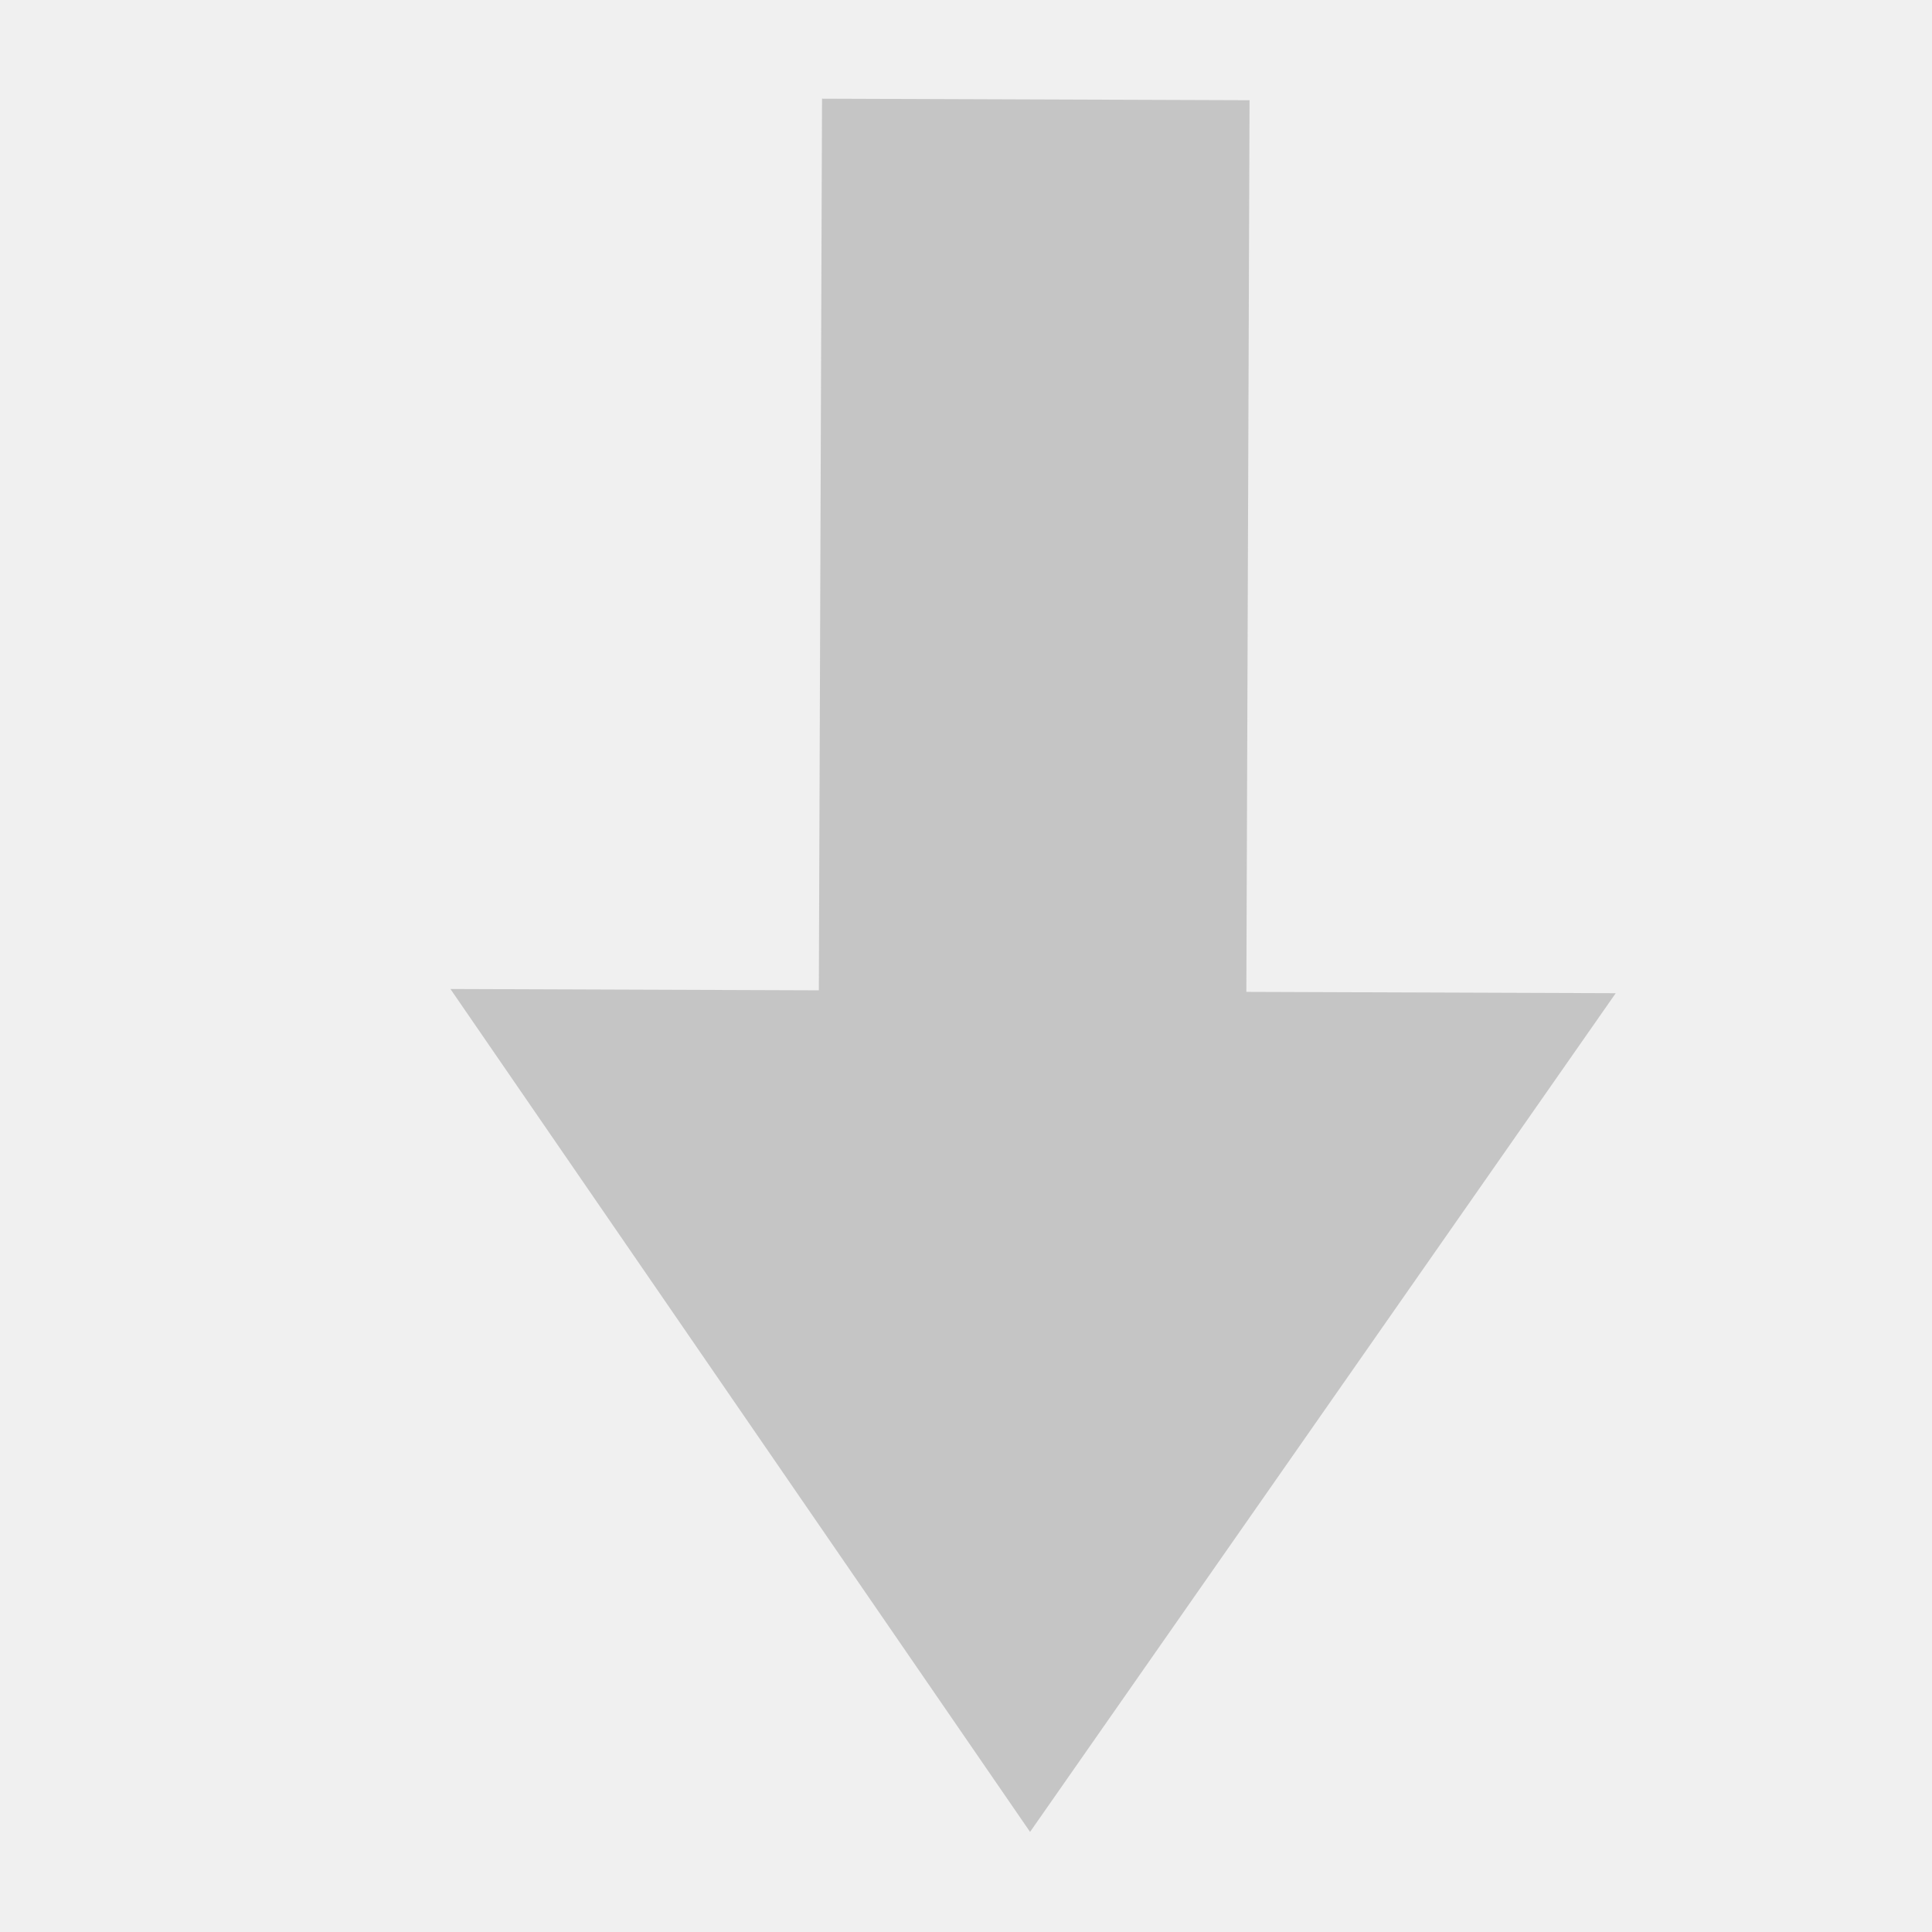
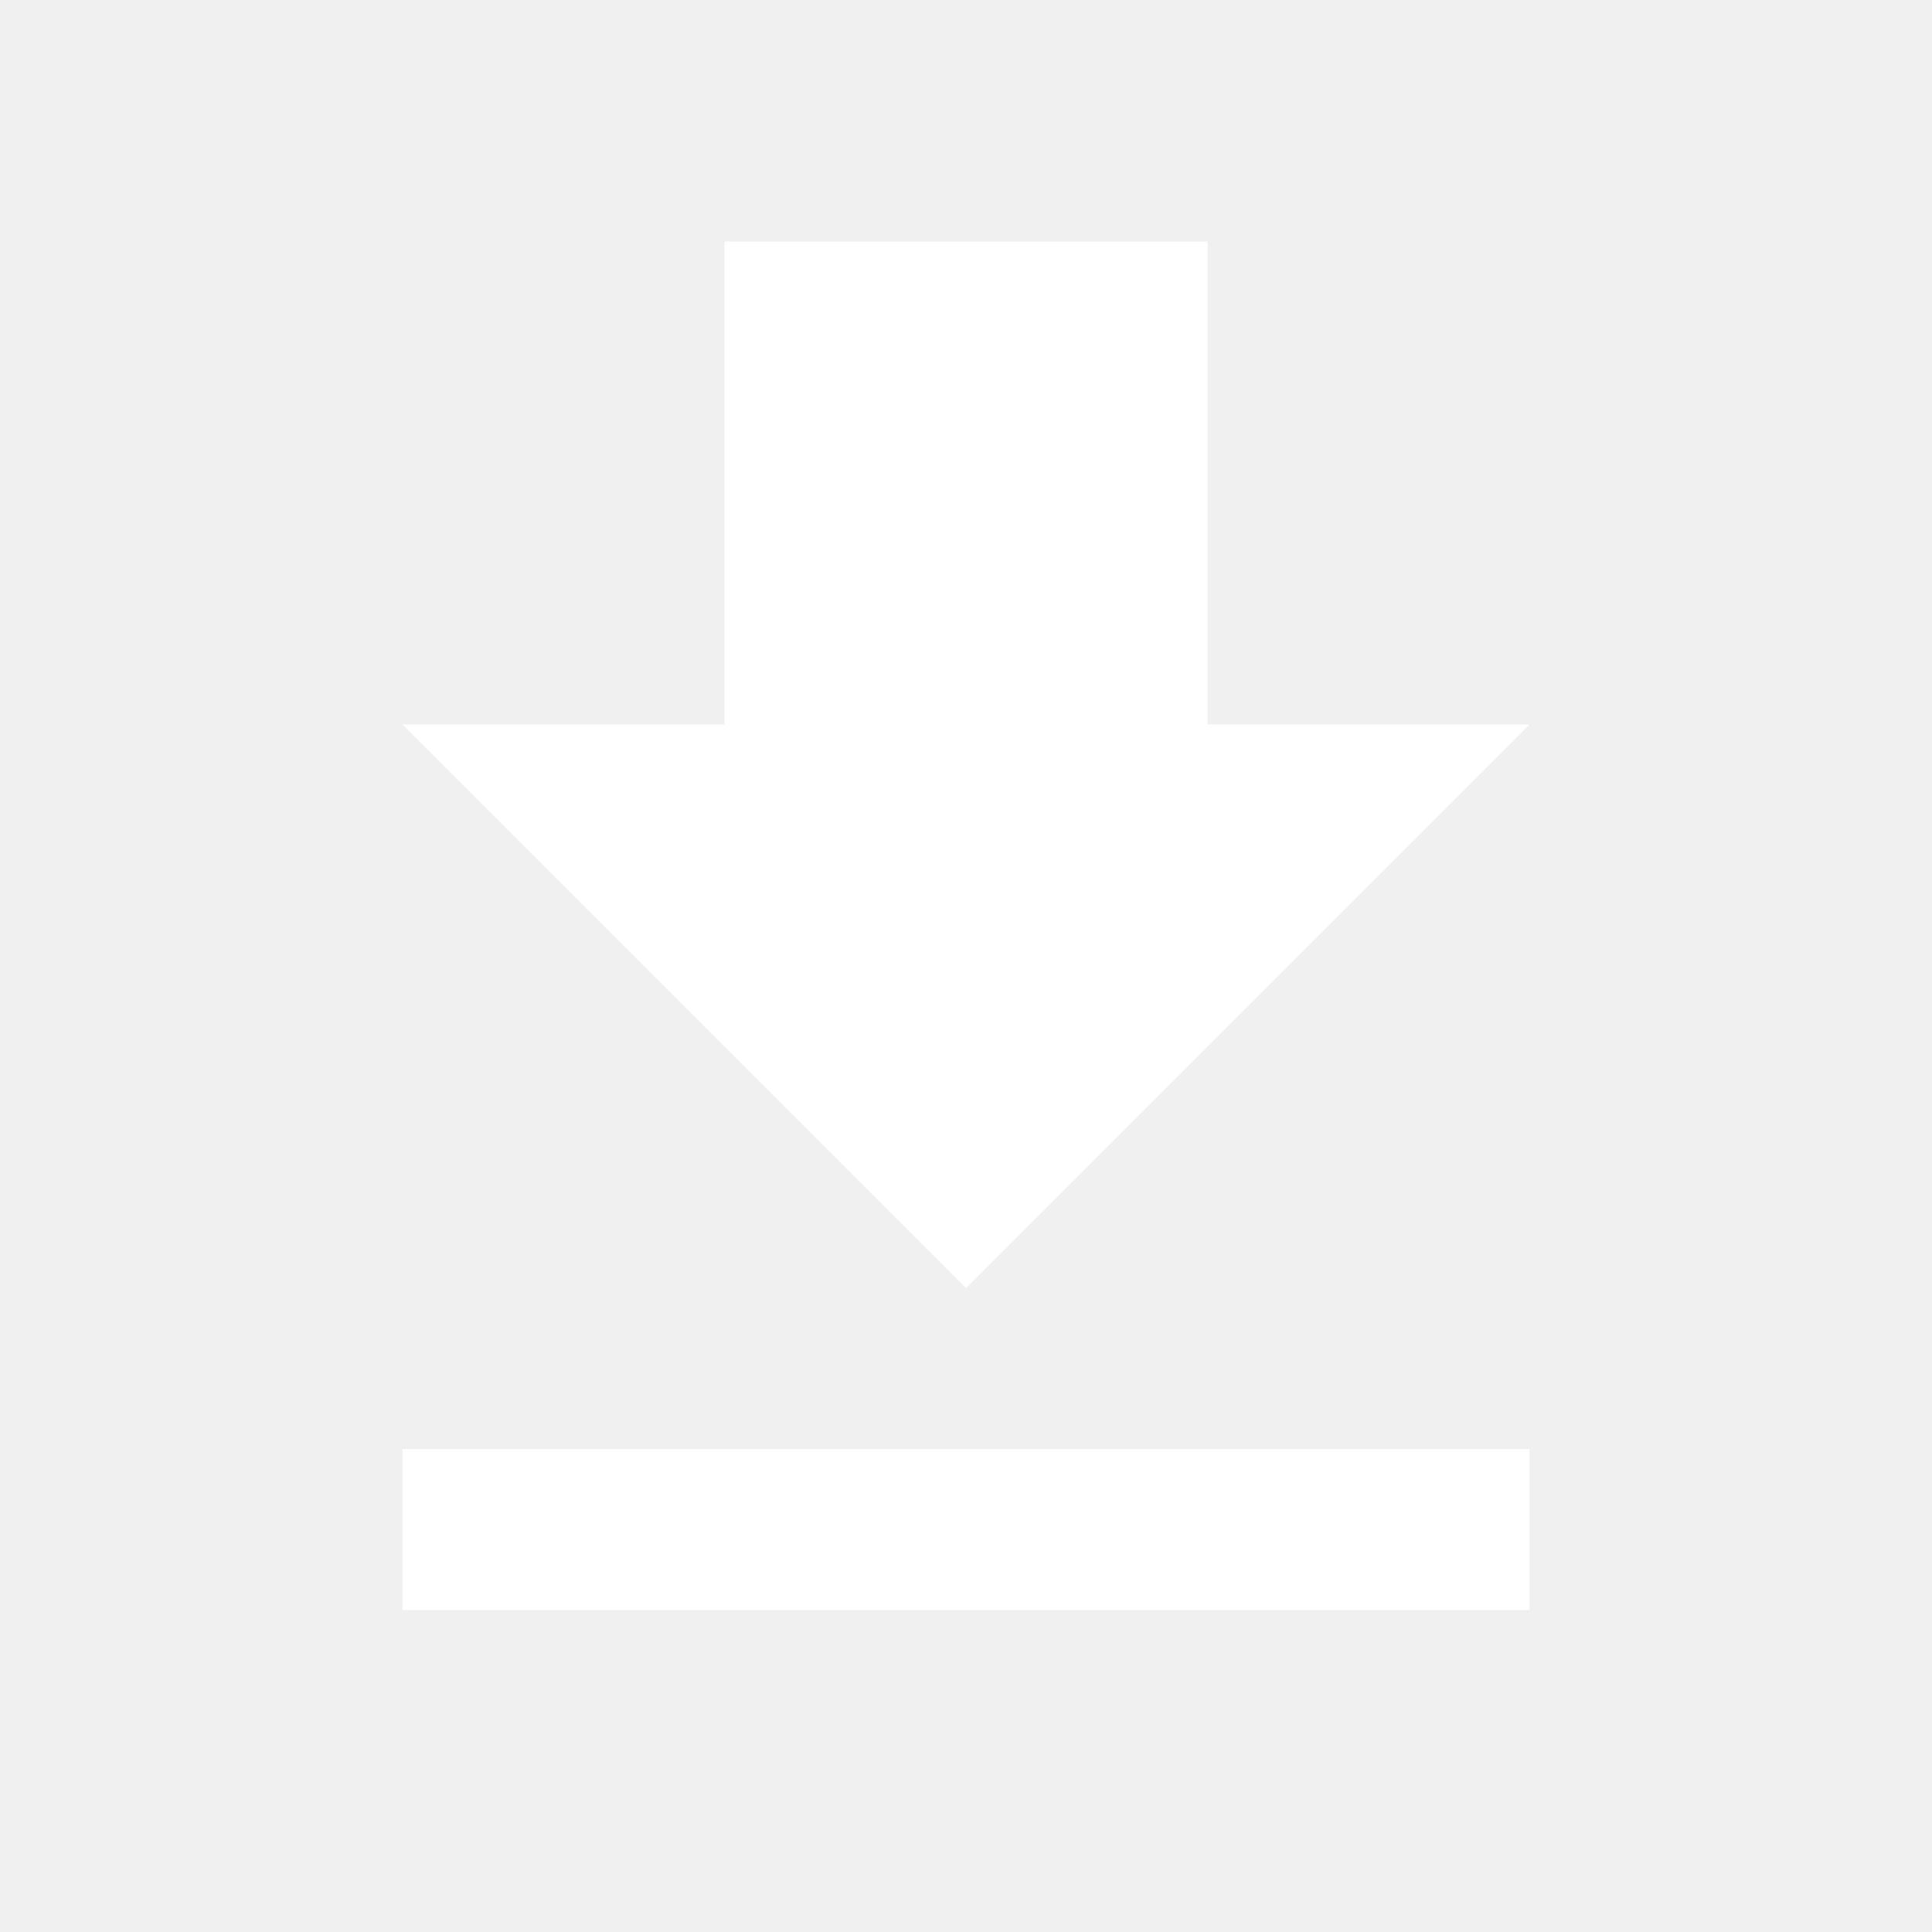
- <svg xmlns="http://www.w3.org/2000/svg" xmlns:xlink="http://www.w3.org/1999/xlink" version="1.1" preserveAspectRatio="xMidYMid meet" viewBox="0 0 640 640" width="16" height="16">
-   <defs>
-     <path d="M149.21 327.62L341.22 606.84L535.23 329.01L412.87 328.57L413.93 33.2L272.31 32.69L271.25 328.06L149.21 327.62Z" id="bMJaM8umr" />
-   </defs>
-   <g>
-     <g>
-       <g>
-         <use xlink:href="#bMJaM8umr" opacity="1" fill="#c5c5c5" fill-opacity="1" />
-       </g>
-     </g>
-   </g>
+ <svg xmlns="http://www.w3.org/2000/svg" width="16" height="16" viewBox="0 0 16 16" fill="none">
+   <path d="M12.667 6H10V2H6V6H3.333L8 10.667L12.667 6ZM3.333 12V13.333H12.667V12H3.333Z" fill="white" />
</svg>
